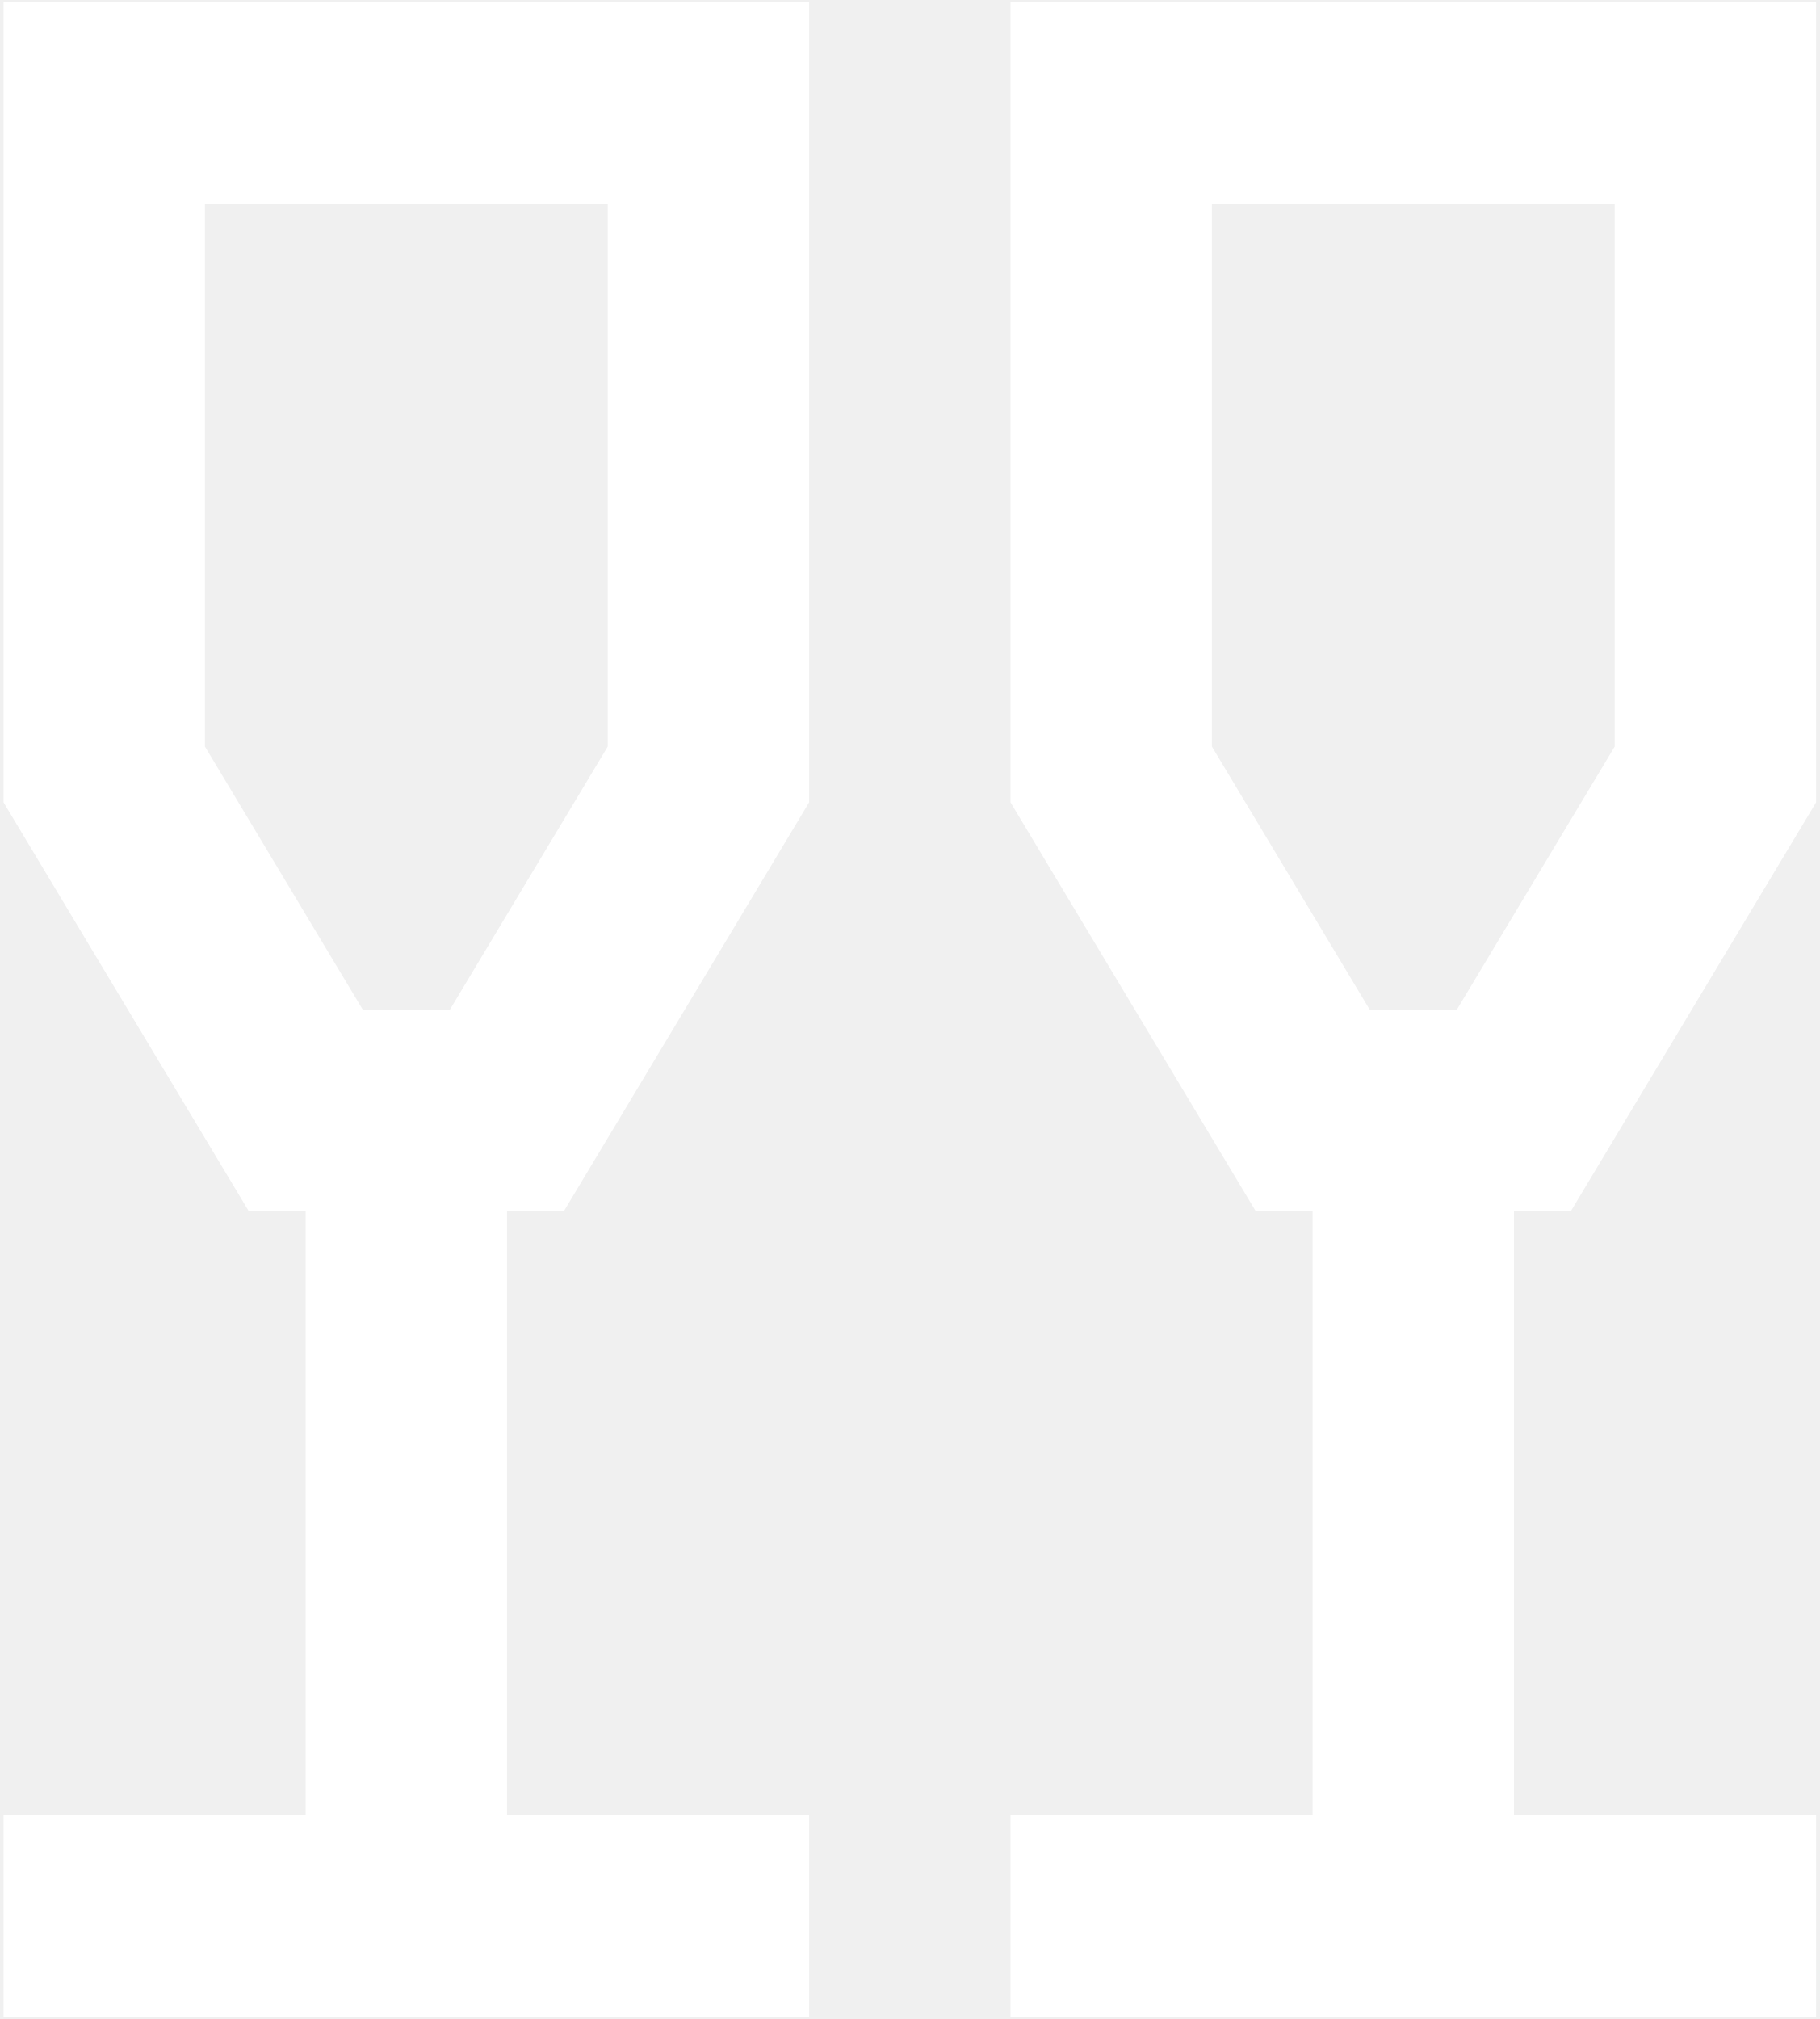
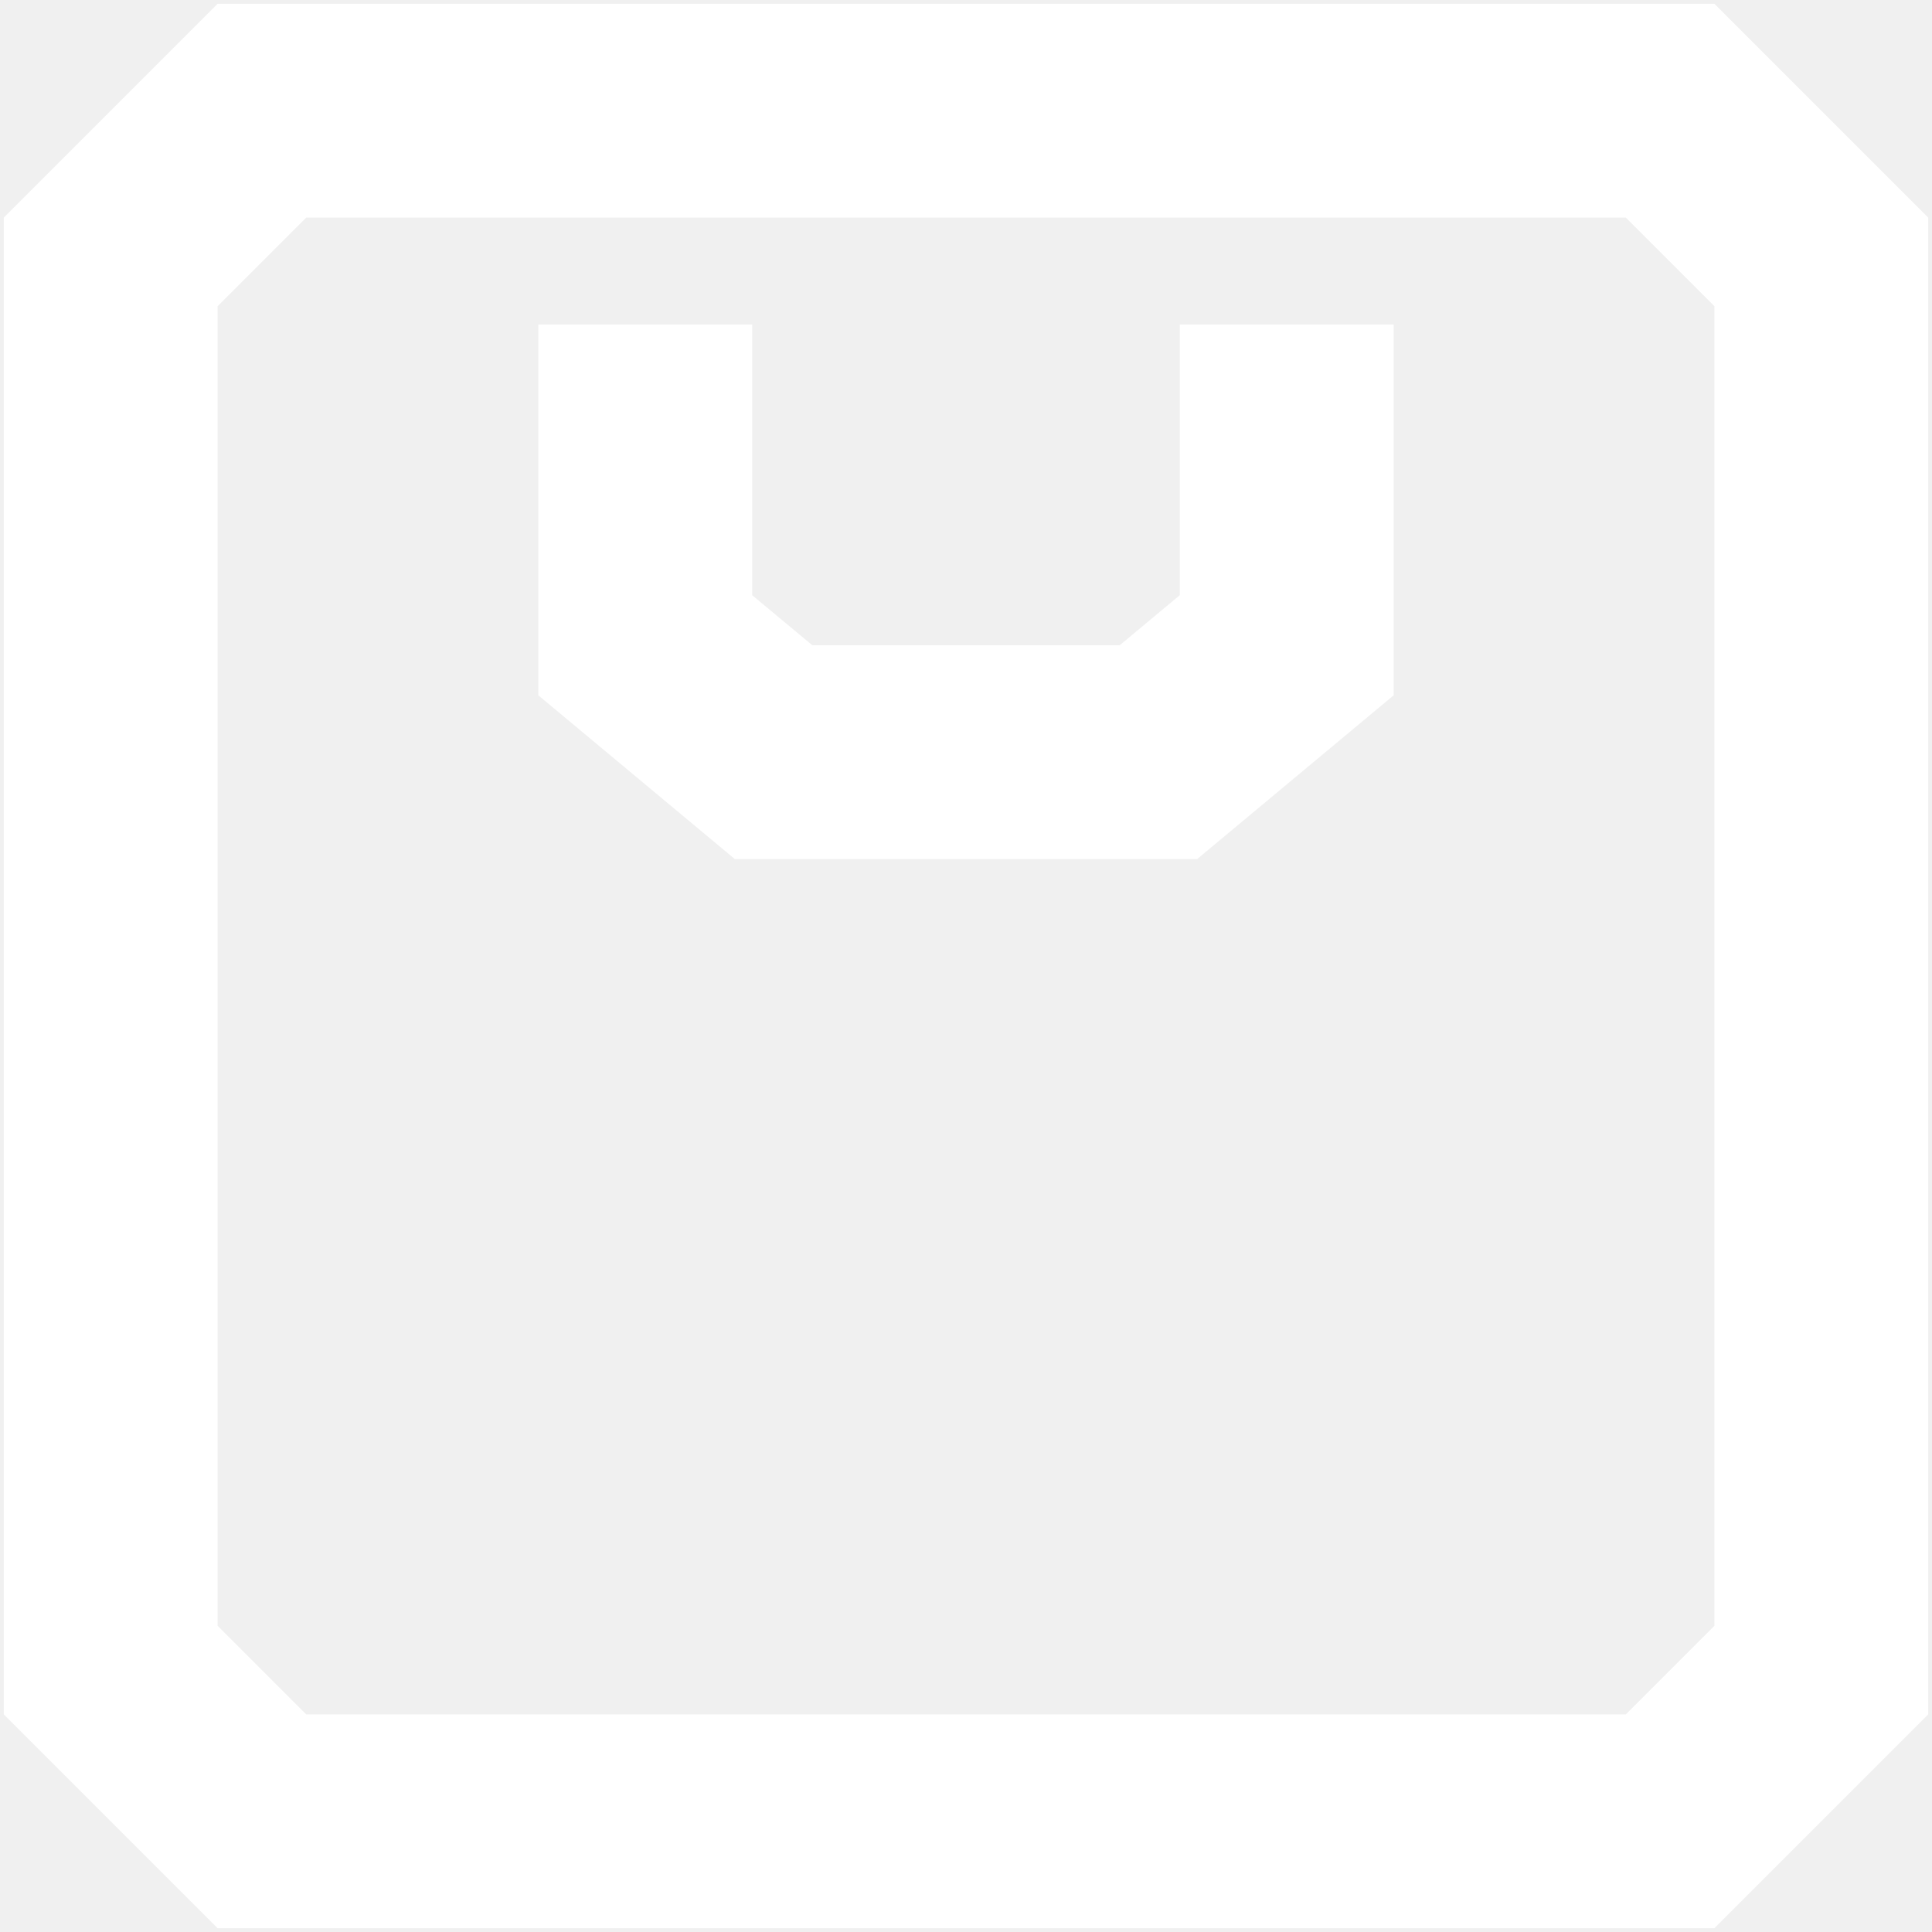
- <svg xmlns="http://www.w3.org/2000/svg" width="128" height="142" viewBox="0 0 128 142" fill="none">
-   <g id="Group 2085665573">
-     <path id="Vector 11082 (Stroke)" fill-rule="evenodd" clip-rule="evenodd" d="M0.25 0.166H56.917V56.434L39.677 85.166H17.489L0.25 56.434V0.166ZM14.417 14.333V52.51L25.511 70.999H31.656L42.75 52.51V14.333H14.417Z" fill="white" />
-     <path id="Vector 11083 (Stroke)" fill-rule="evenodd" clip-rule="evenodd" d="M71.084 0.166H127.751V56.434L110.511 85.166H88.323L71.084 56.434V0.166ZM85.251 14.333V52.51L96.344 70.999H102.49L113.584 52.51V14.333H85.251Z" fill="white" />
-     <path id="Vector 11084 (Stroke)" fill-rule="evenodd" clip-rule="evenodd" d="M21.5 127.666V85.166H35.667V127.666H21.5Z" fill="white" />
-     <path id="Vector 11085 (Stroke)" fill-rule="evenodd" clip-rule="evenodd" d="M92.334 127.666V85.166H106.501V127.666H92.334Z" fill="white" />
-     <path id="Vector 11086 (Stroke)" fill-rule="evenodd" clip-rule="evenodd" d="M56.917 141.833H0.25V127.666H56.917V141.833Z" fill="white" />
-     <path id="Vector 11087 (Stroke)" fill-rule="evenodd" clip-rule="evenodd" d="M127.751 141.833H71.084V127.666H127.751V141.833Z" fill="white" />
+ <svg xmlns="http://www.w3.org/2000/svg" width="128" height="128" viewBox="0 0 128 128" fill="none">
+   <g id="Group 2085665567">
+     <path id="Rectangle 240653029 (Stroke)" fill-rule="evenodd" clip-rule="evenodd" d="M107.715 14.417H20.285L14.417 20.285V107.715L20.285 113.583H107.715L113.583 107.715V20.285L107.715 14.417ZM127.75 113.583V14.417L113.583 0.25H14.417L0.25 14.417V113.583L14.417 127.75H113.583L127.75 113.583Z" fill="white" />
+     <path id="Vector 11067 (Stroke)" fill-rule="evenodd" clip-rule="evenodd" d="M48.685 56.916H79.314L92.333 46.067V21.499H78.166V39.432L74.185 42.749H53.814L49.833 39.432V21.499H35.666V46.067L48.685 56.916Z" fill="white" />
  </g>
</svg>
